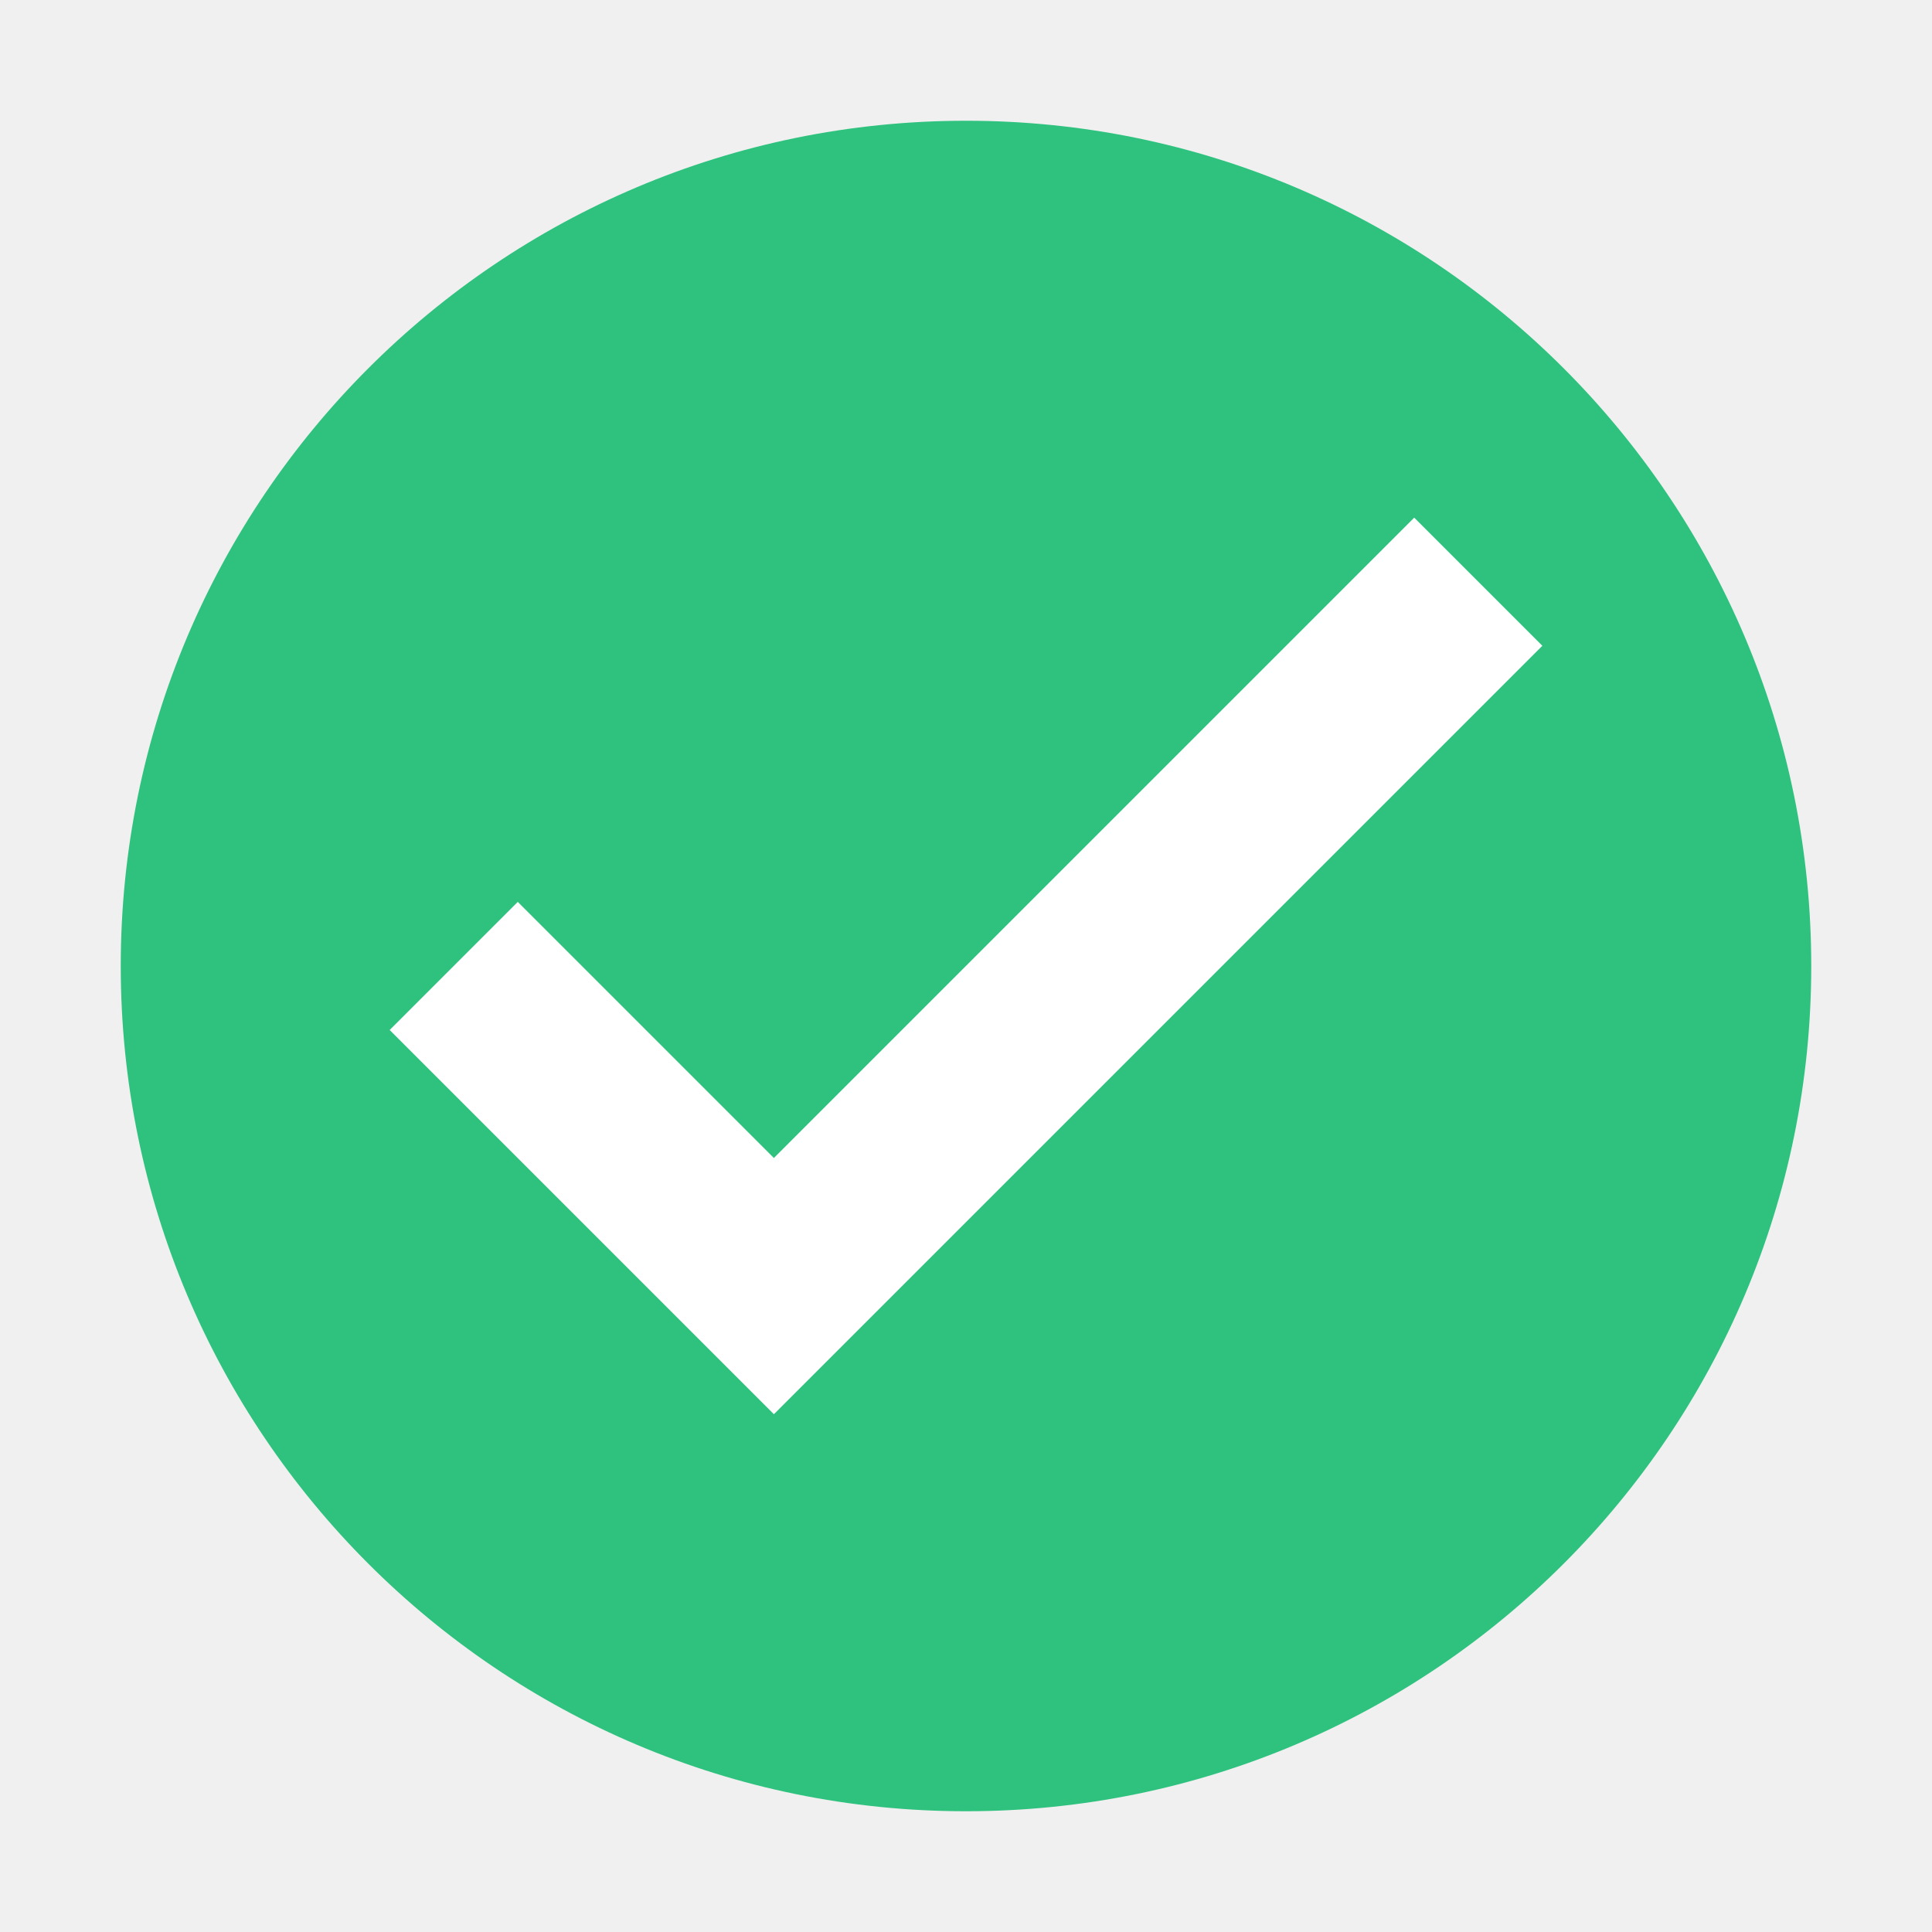
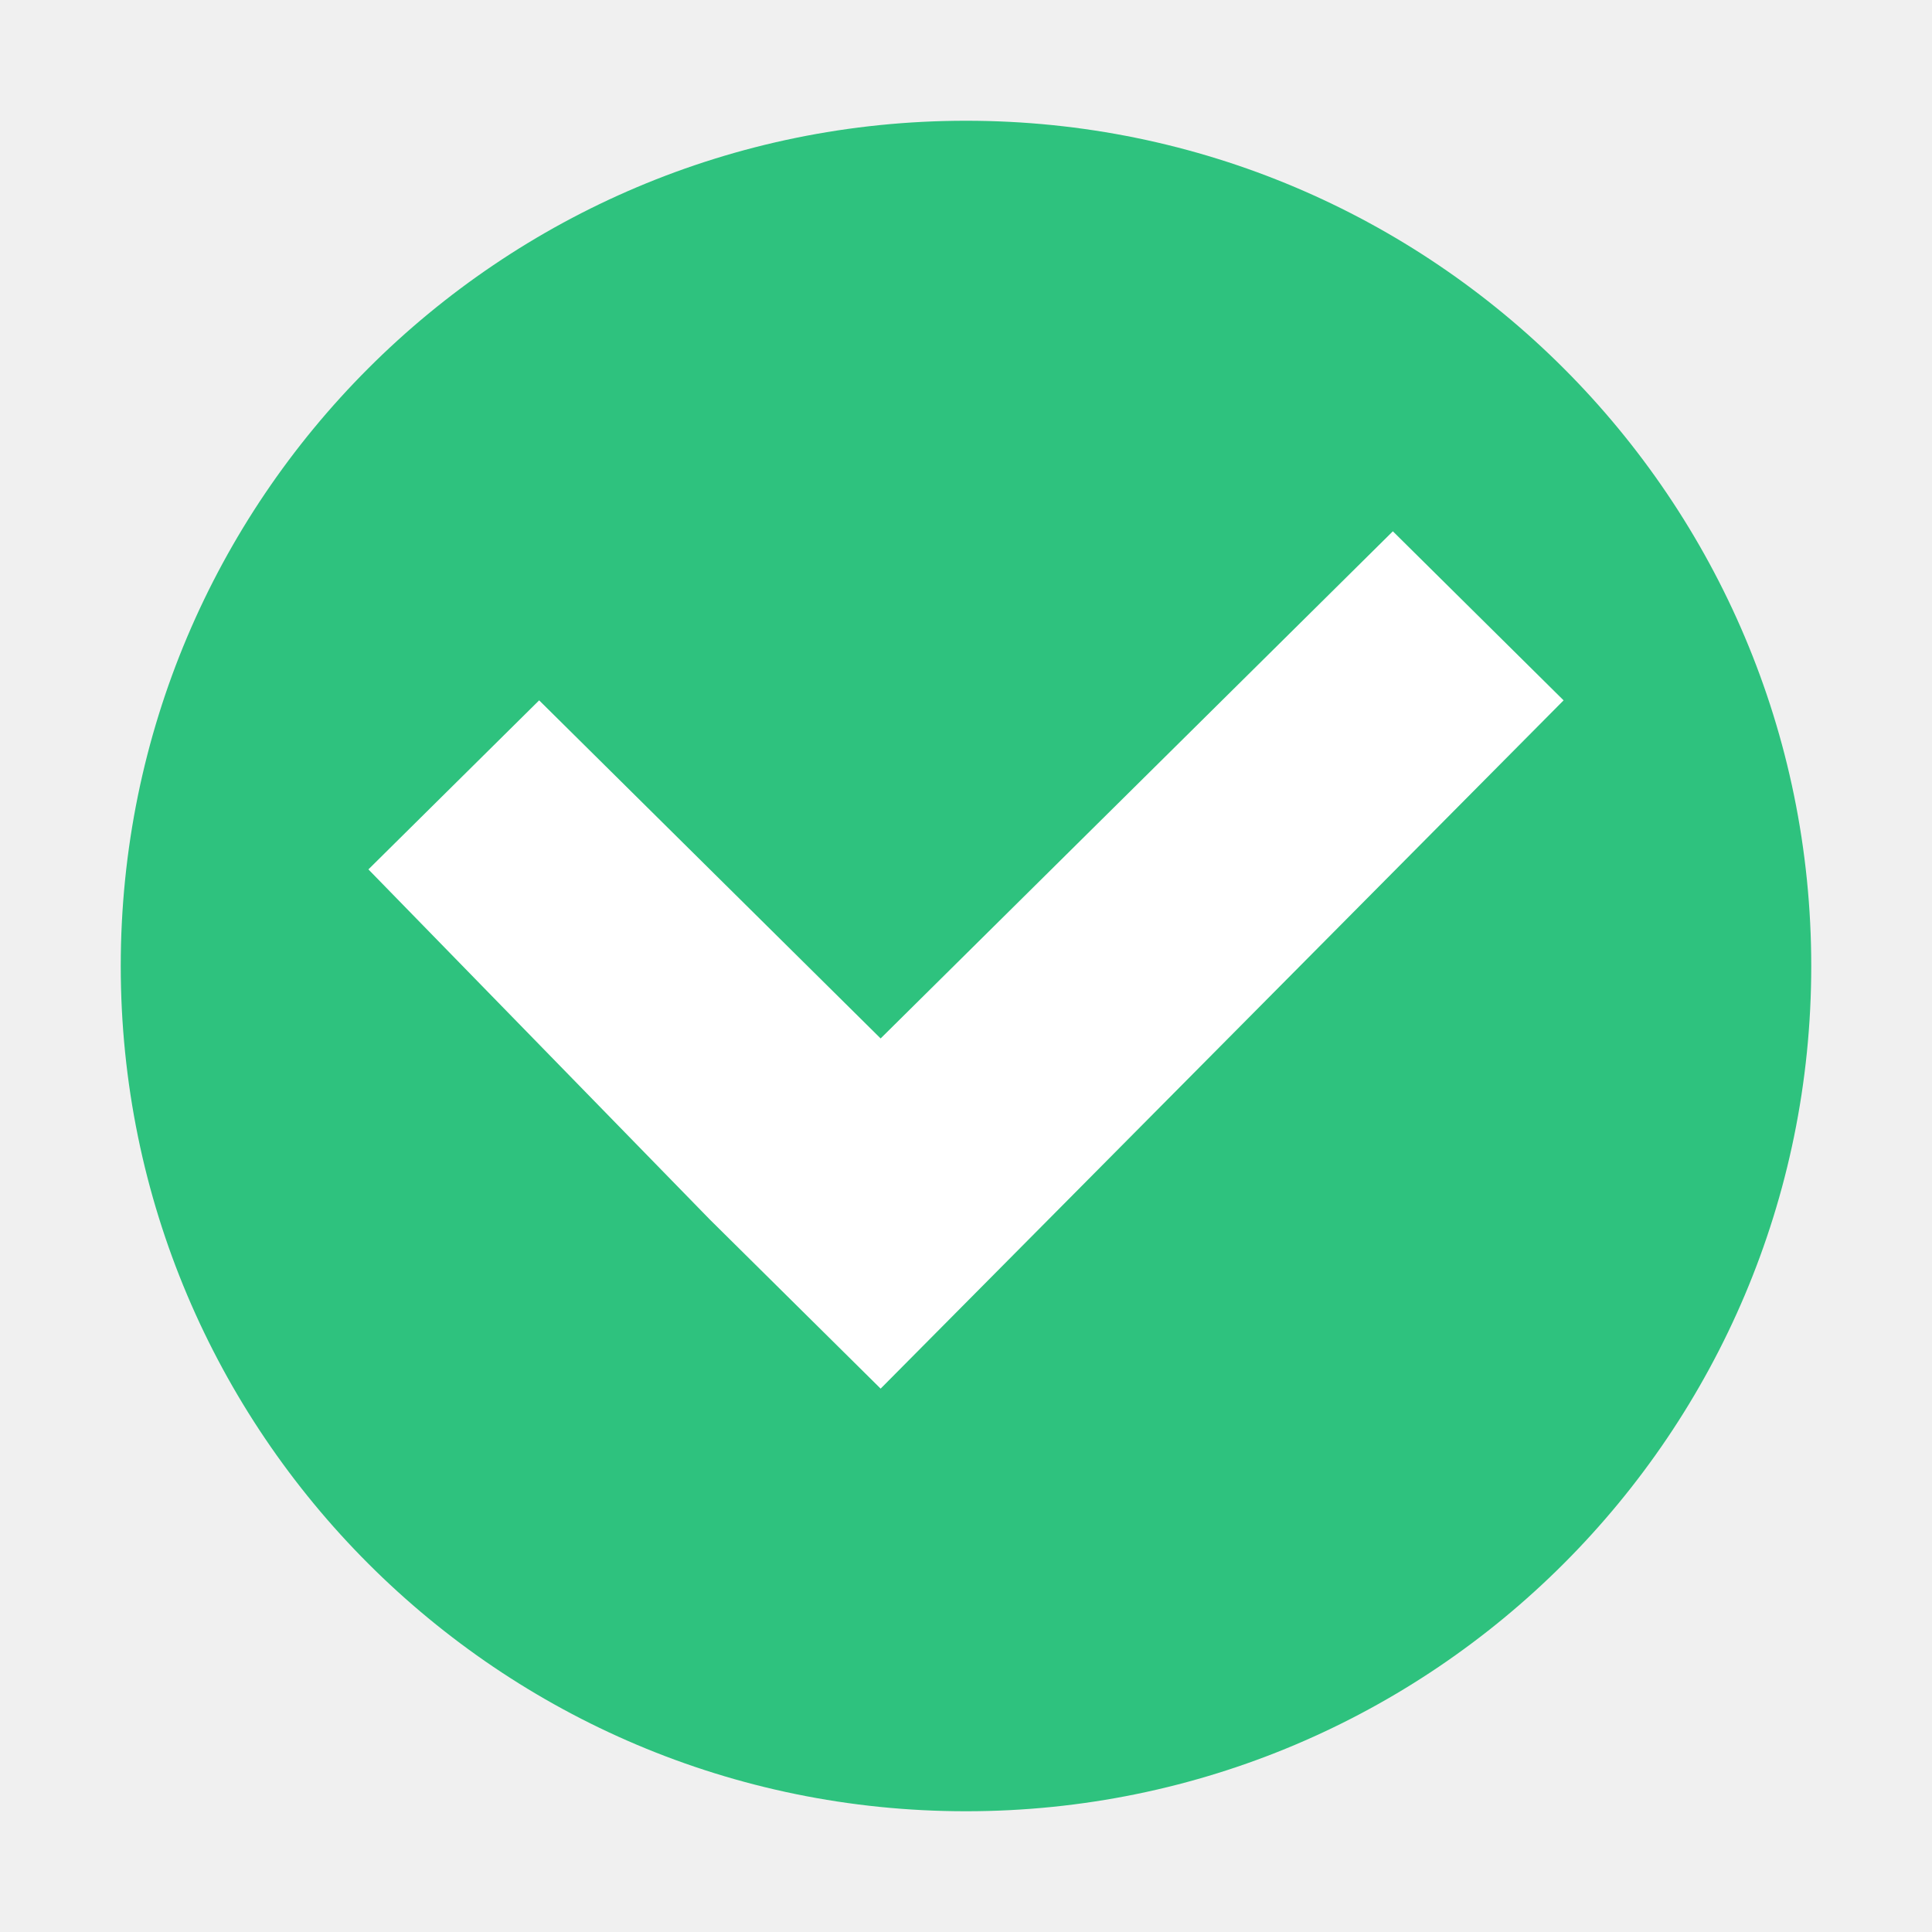
<svg xmlns="http://www.w3.org/2000/svg" version="1.1" viewBox="0 0 16 16">
  <circle cx="8" cy="8" r="7" style="fill:#2ec27e" />
-   <path d="m3.227 8.53 2.121 2.121 1.061 1.061 6.364-6.364-1.061-1.061-5.303 5.303-2.121-2.121z" style="fill:#fff" />
+   <path d="m11.535 4.4-4.242 4.2-2.828-2.8-1.414 1.4 2.828 2.9 1.414 1.4 5.656-5.7z" style="fill:#fff" />
</svg>
